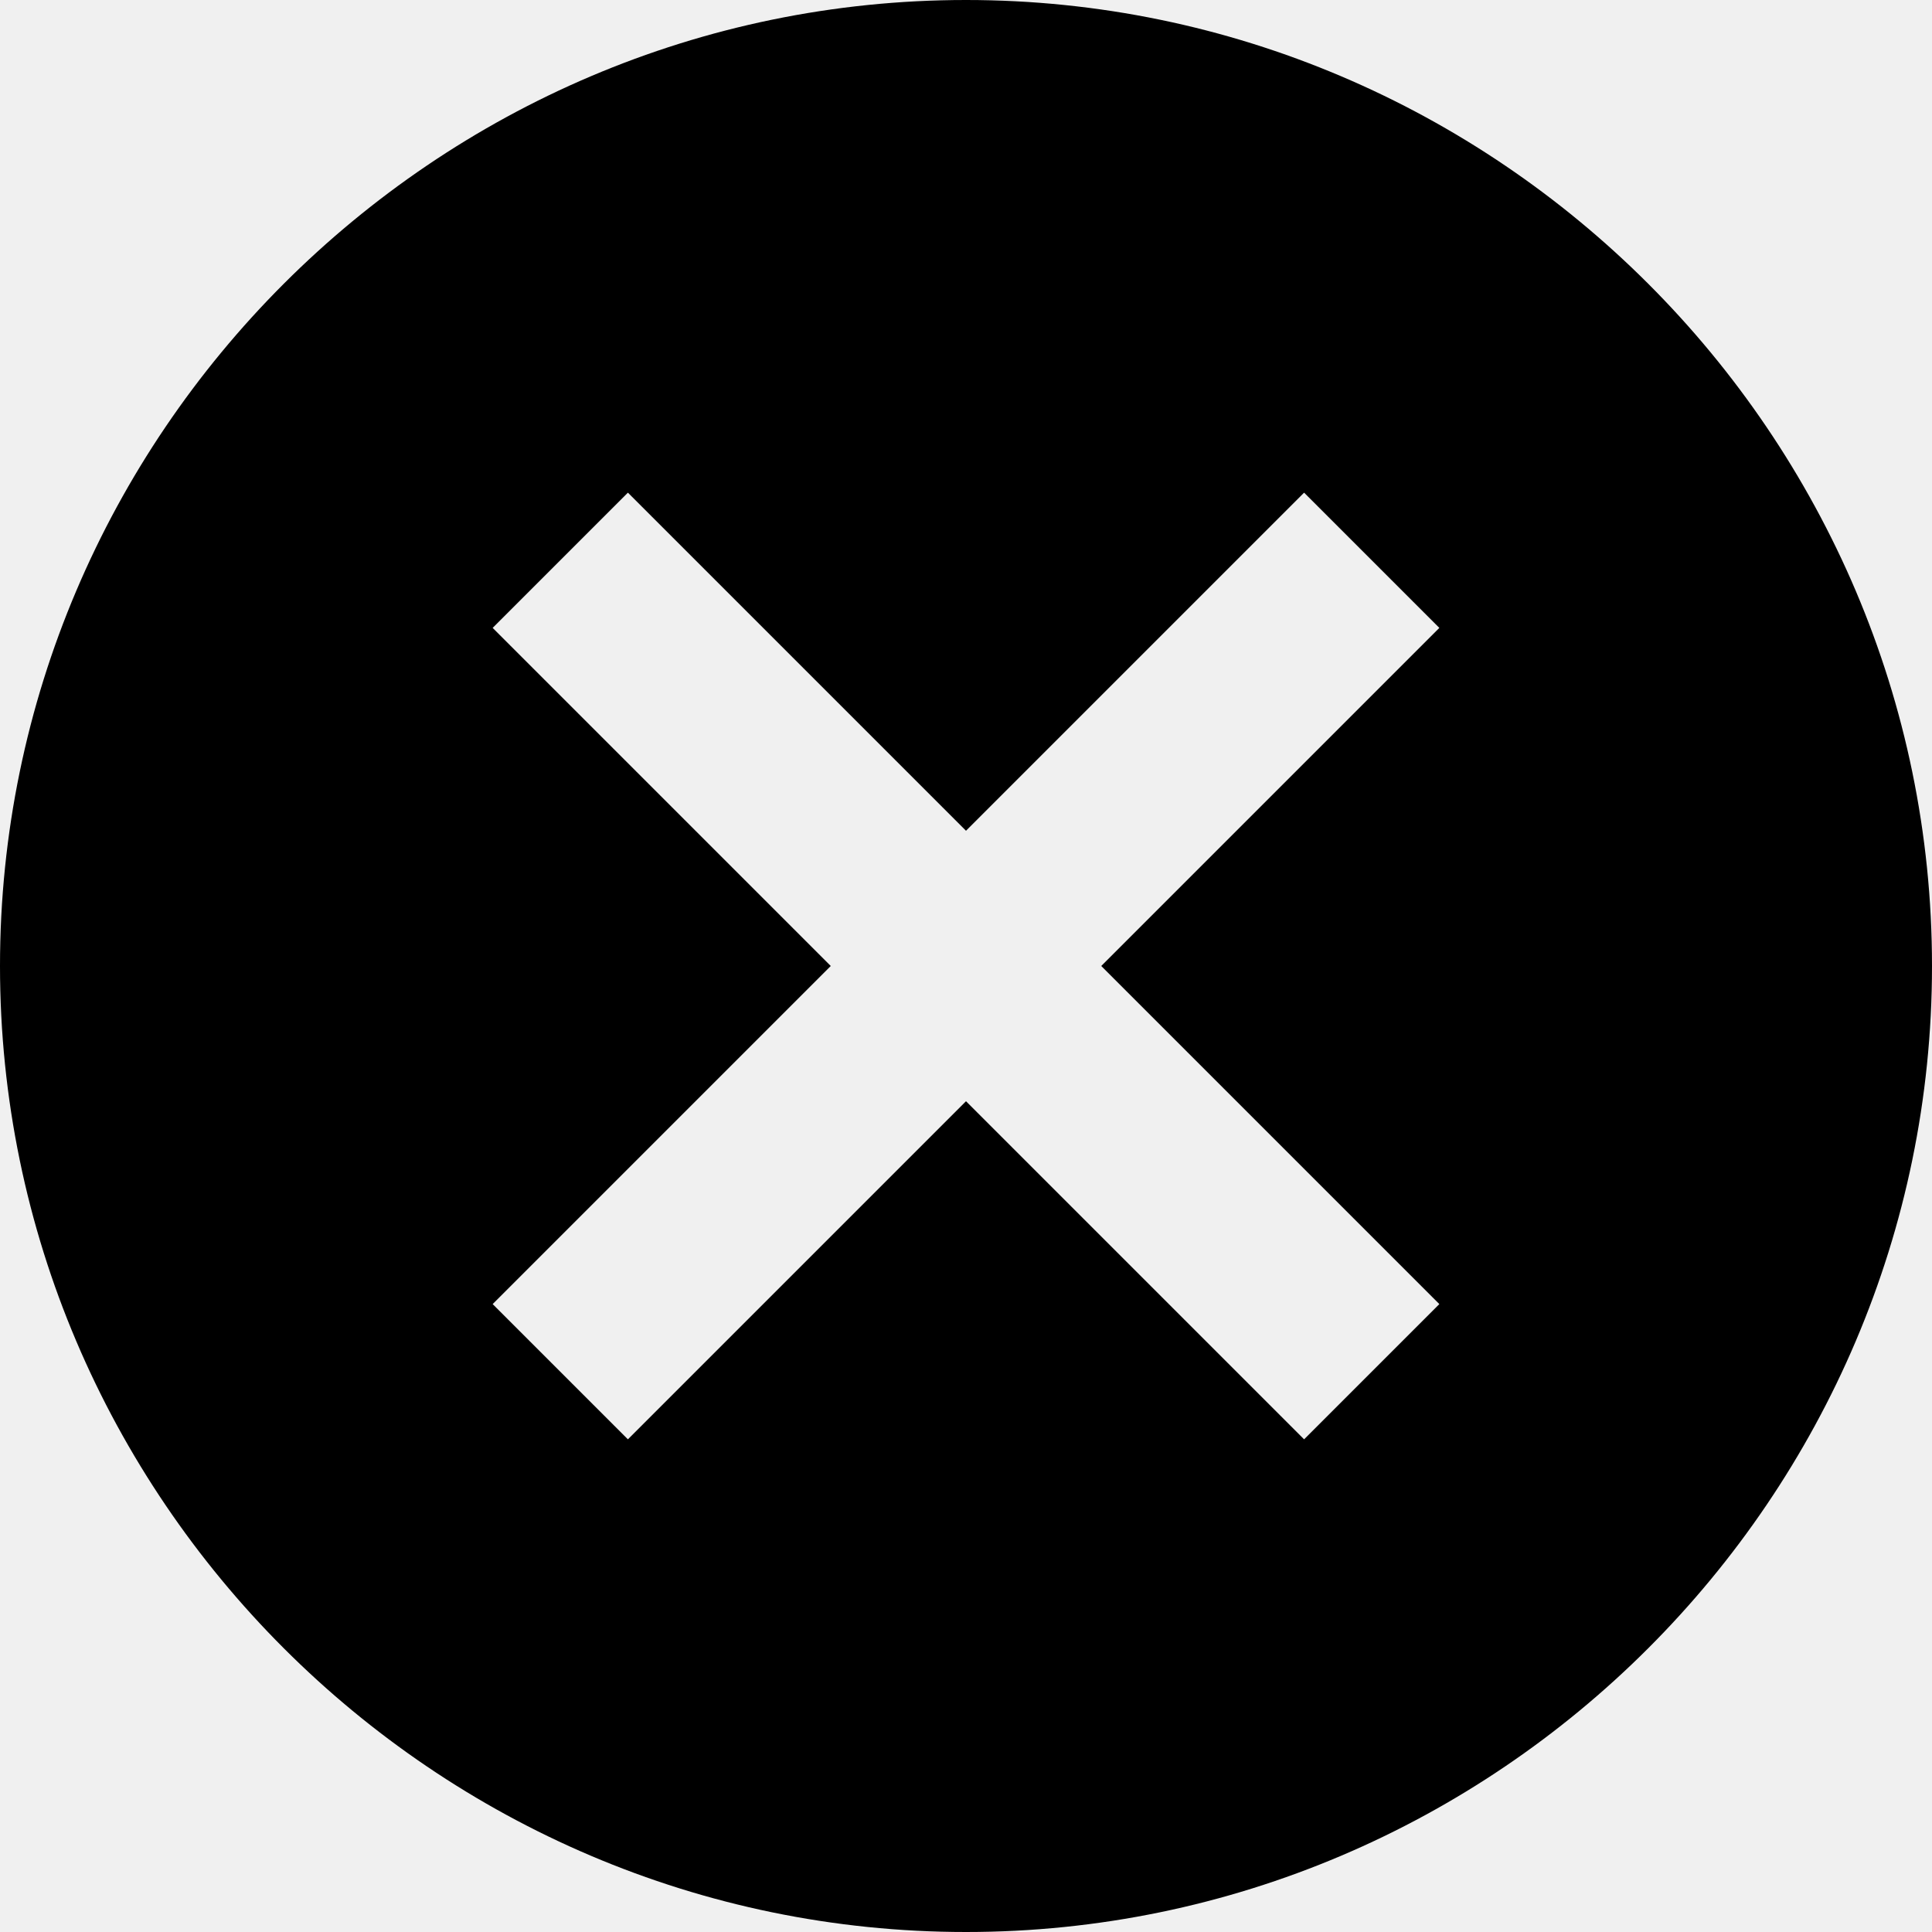
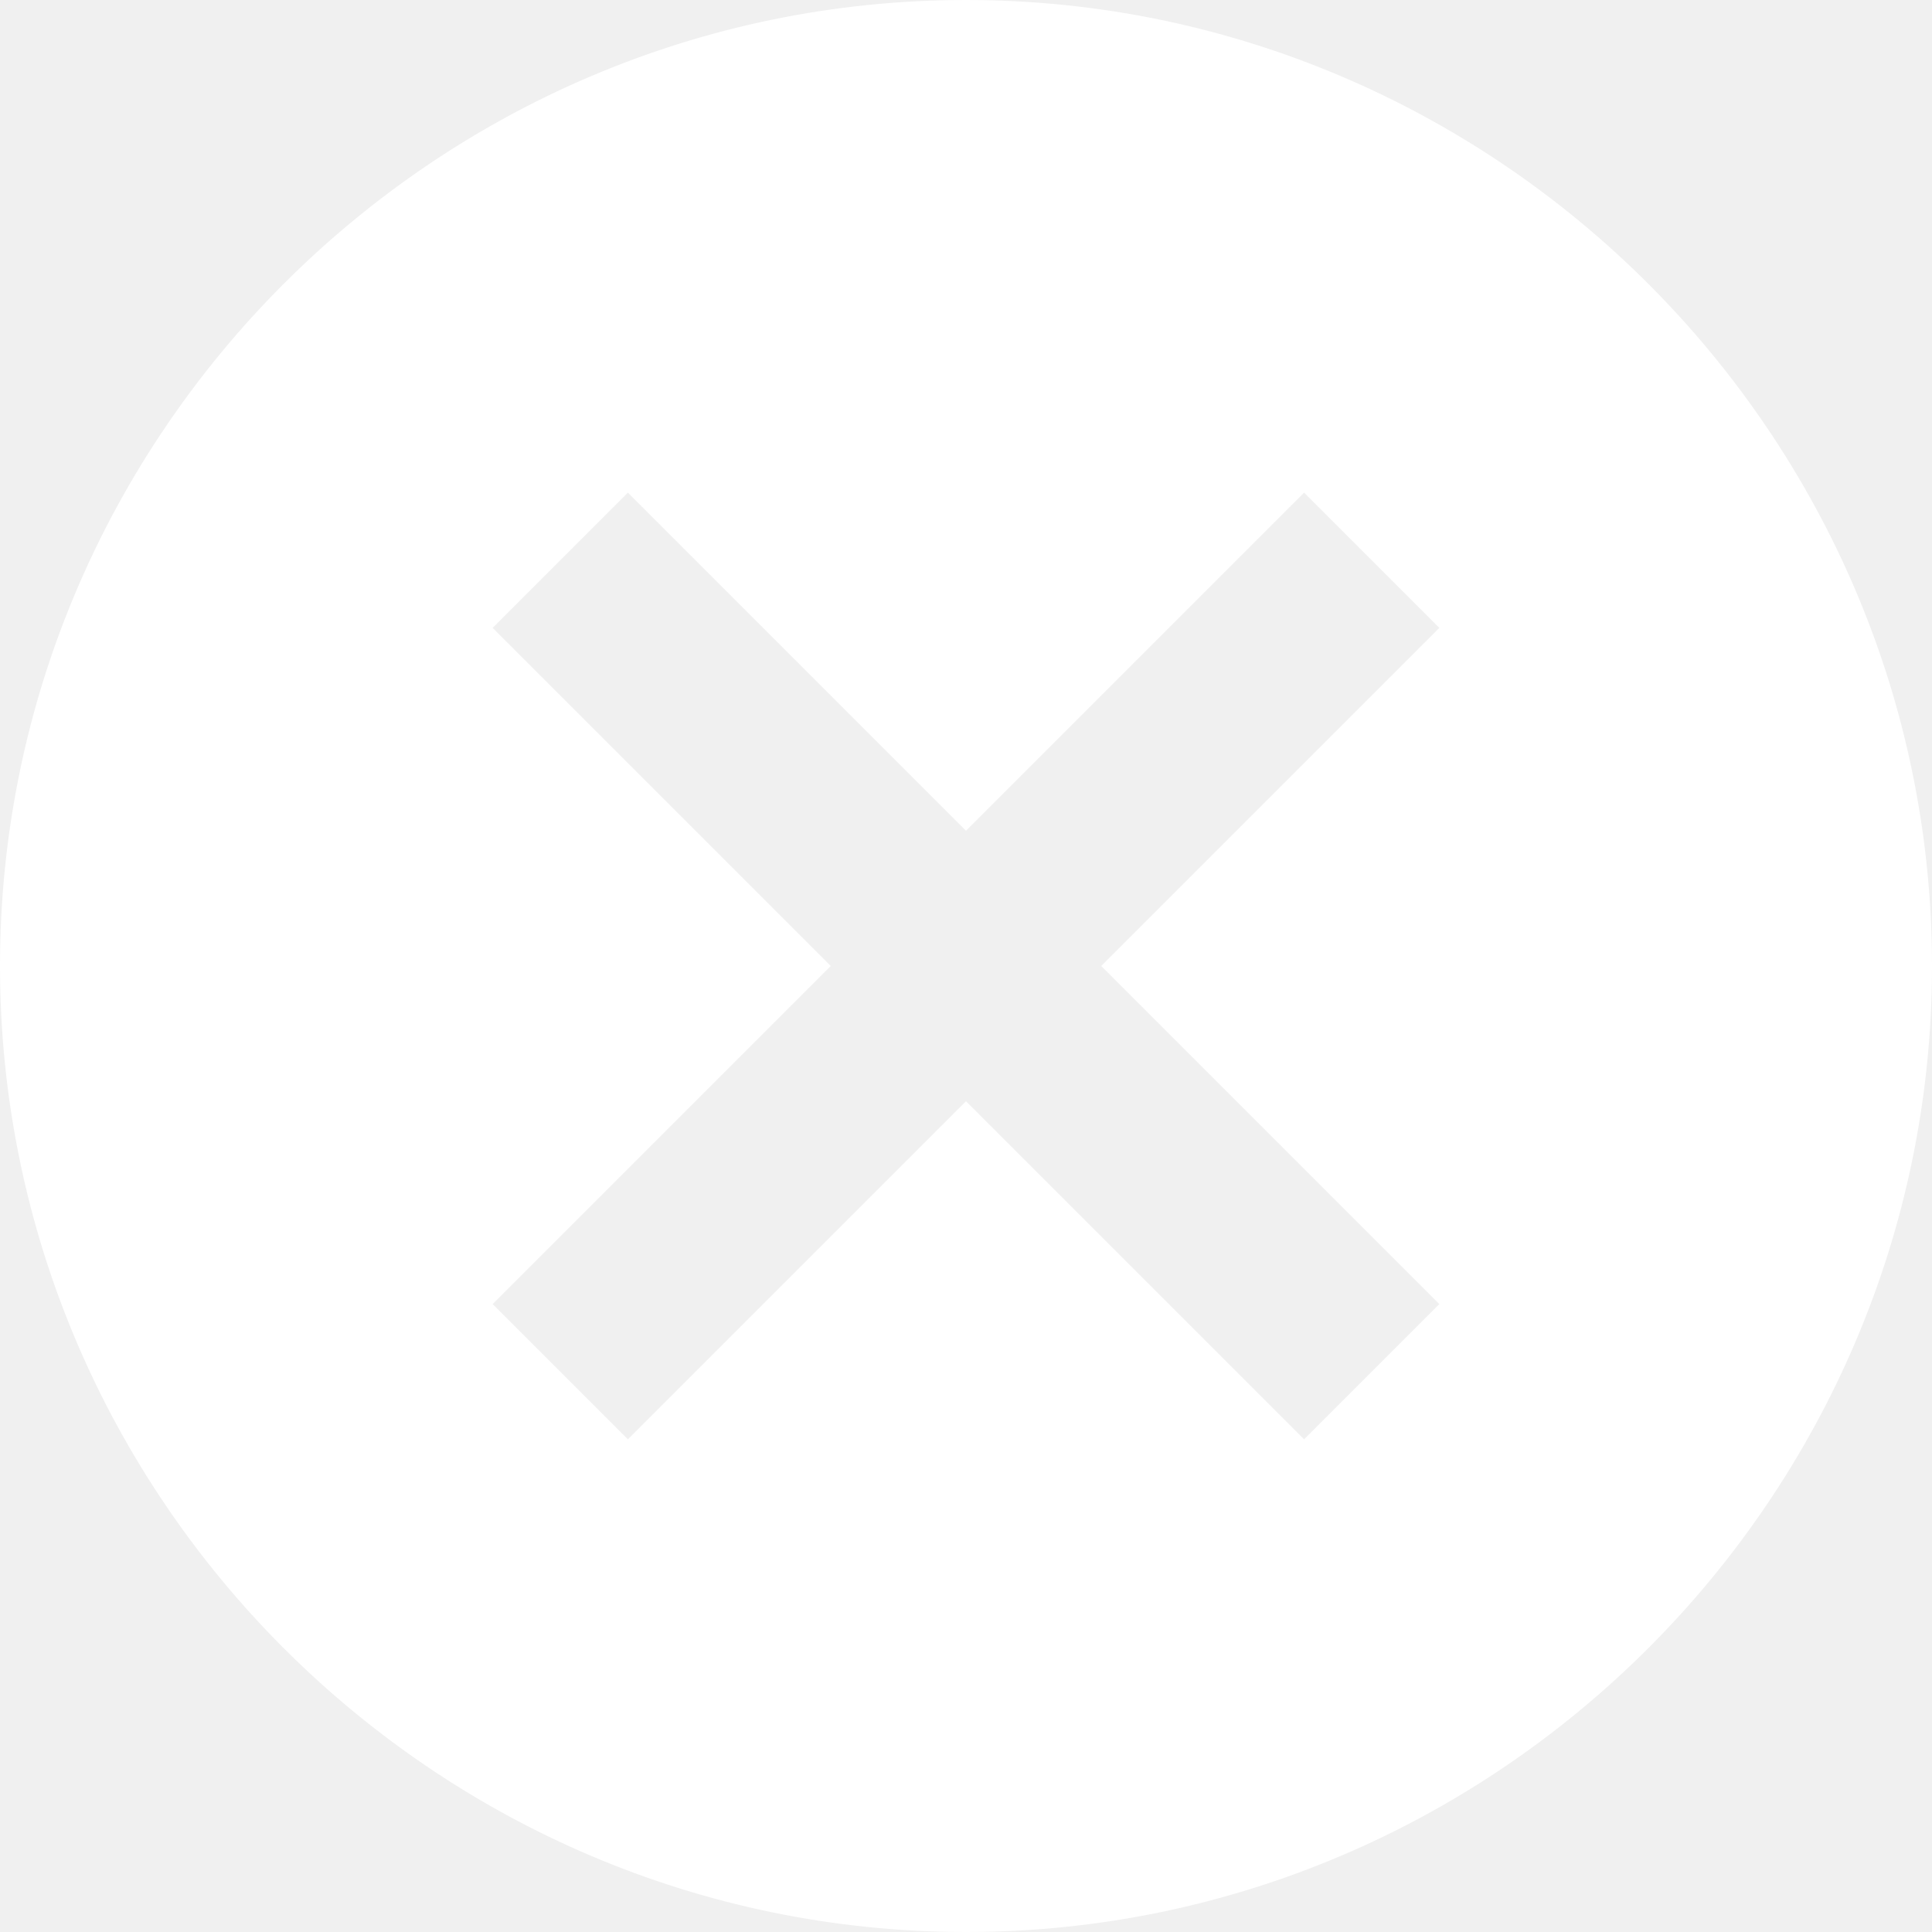
<svg xmlns="http://www.w3.org/2000/svg" width="100px" height="100px" viewBox="0 0 100 100" version="1.1">
  <defs />
  <g id="Page-1" stroke="none" stroke-width="1" fill="none" fill-rule="evenodd">
-     <g id="if_close_309090" fill="#000000" fill-rule="nonzero">
+     <g id="if_close_309090" fill="#fff" fill-rule="nonzero">
      <path d="M50,0 C22.5,0 0,22.5 0,50 C0,77.5 22.5,100 50,100 C77.5,100 100,77.5 100,50 C100,22.5 77.5,0 50,0 Z M74.5,67.5 L67.5,74.5 L50,57 L32.5,74.5 L25.5,67.5 L43,50 L25.5,32.5 L32.5,25.5 L50,43 L67.5,25.5 L74.5,32.5 L57,50 L74.5,67.5 Z" id="Shape" />
    </g>
  </g>
</svg>
